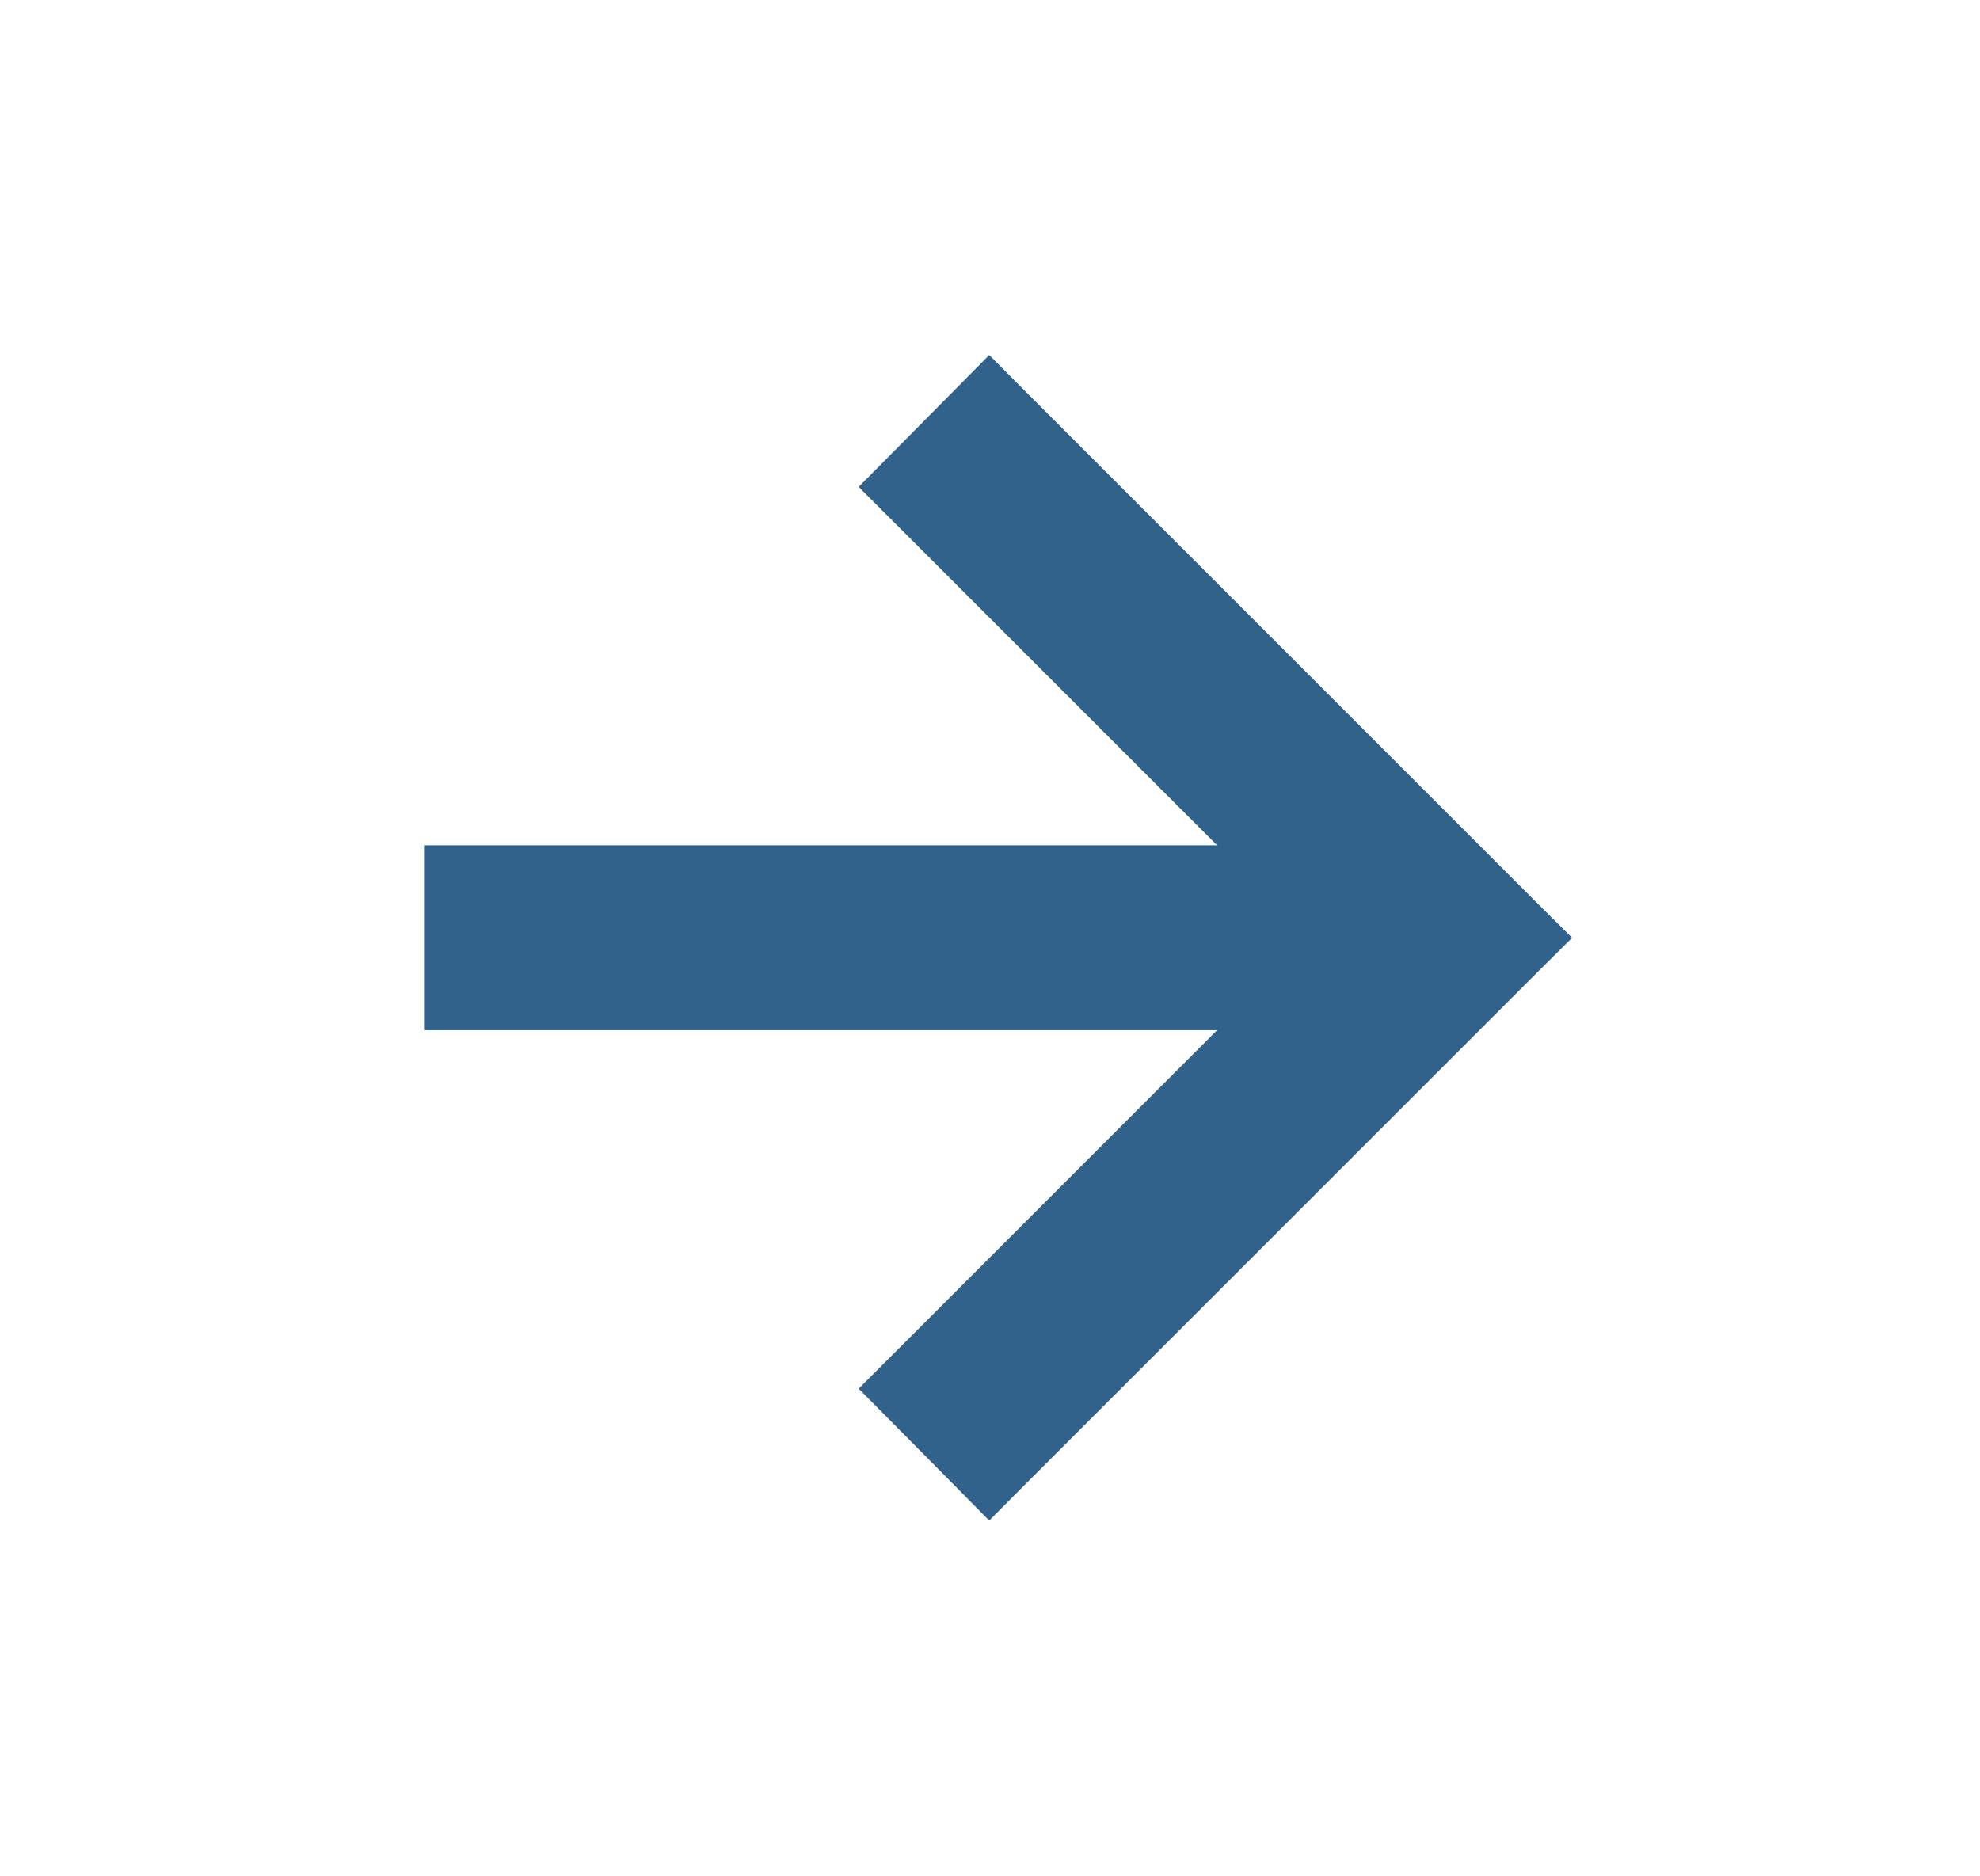
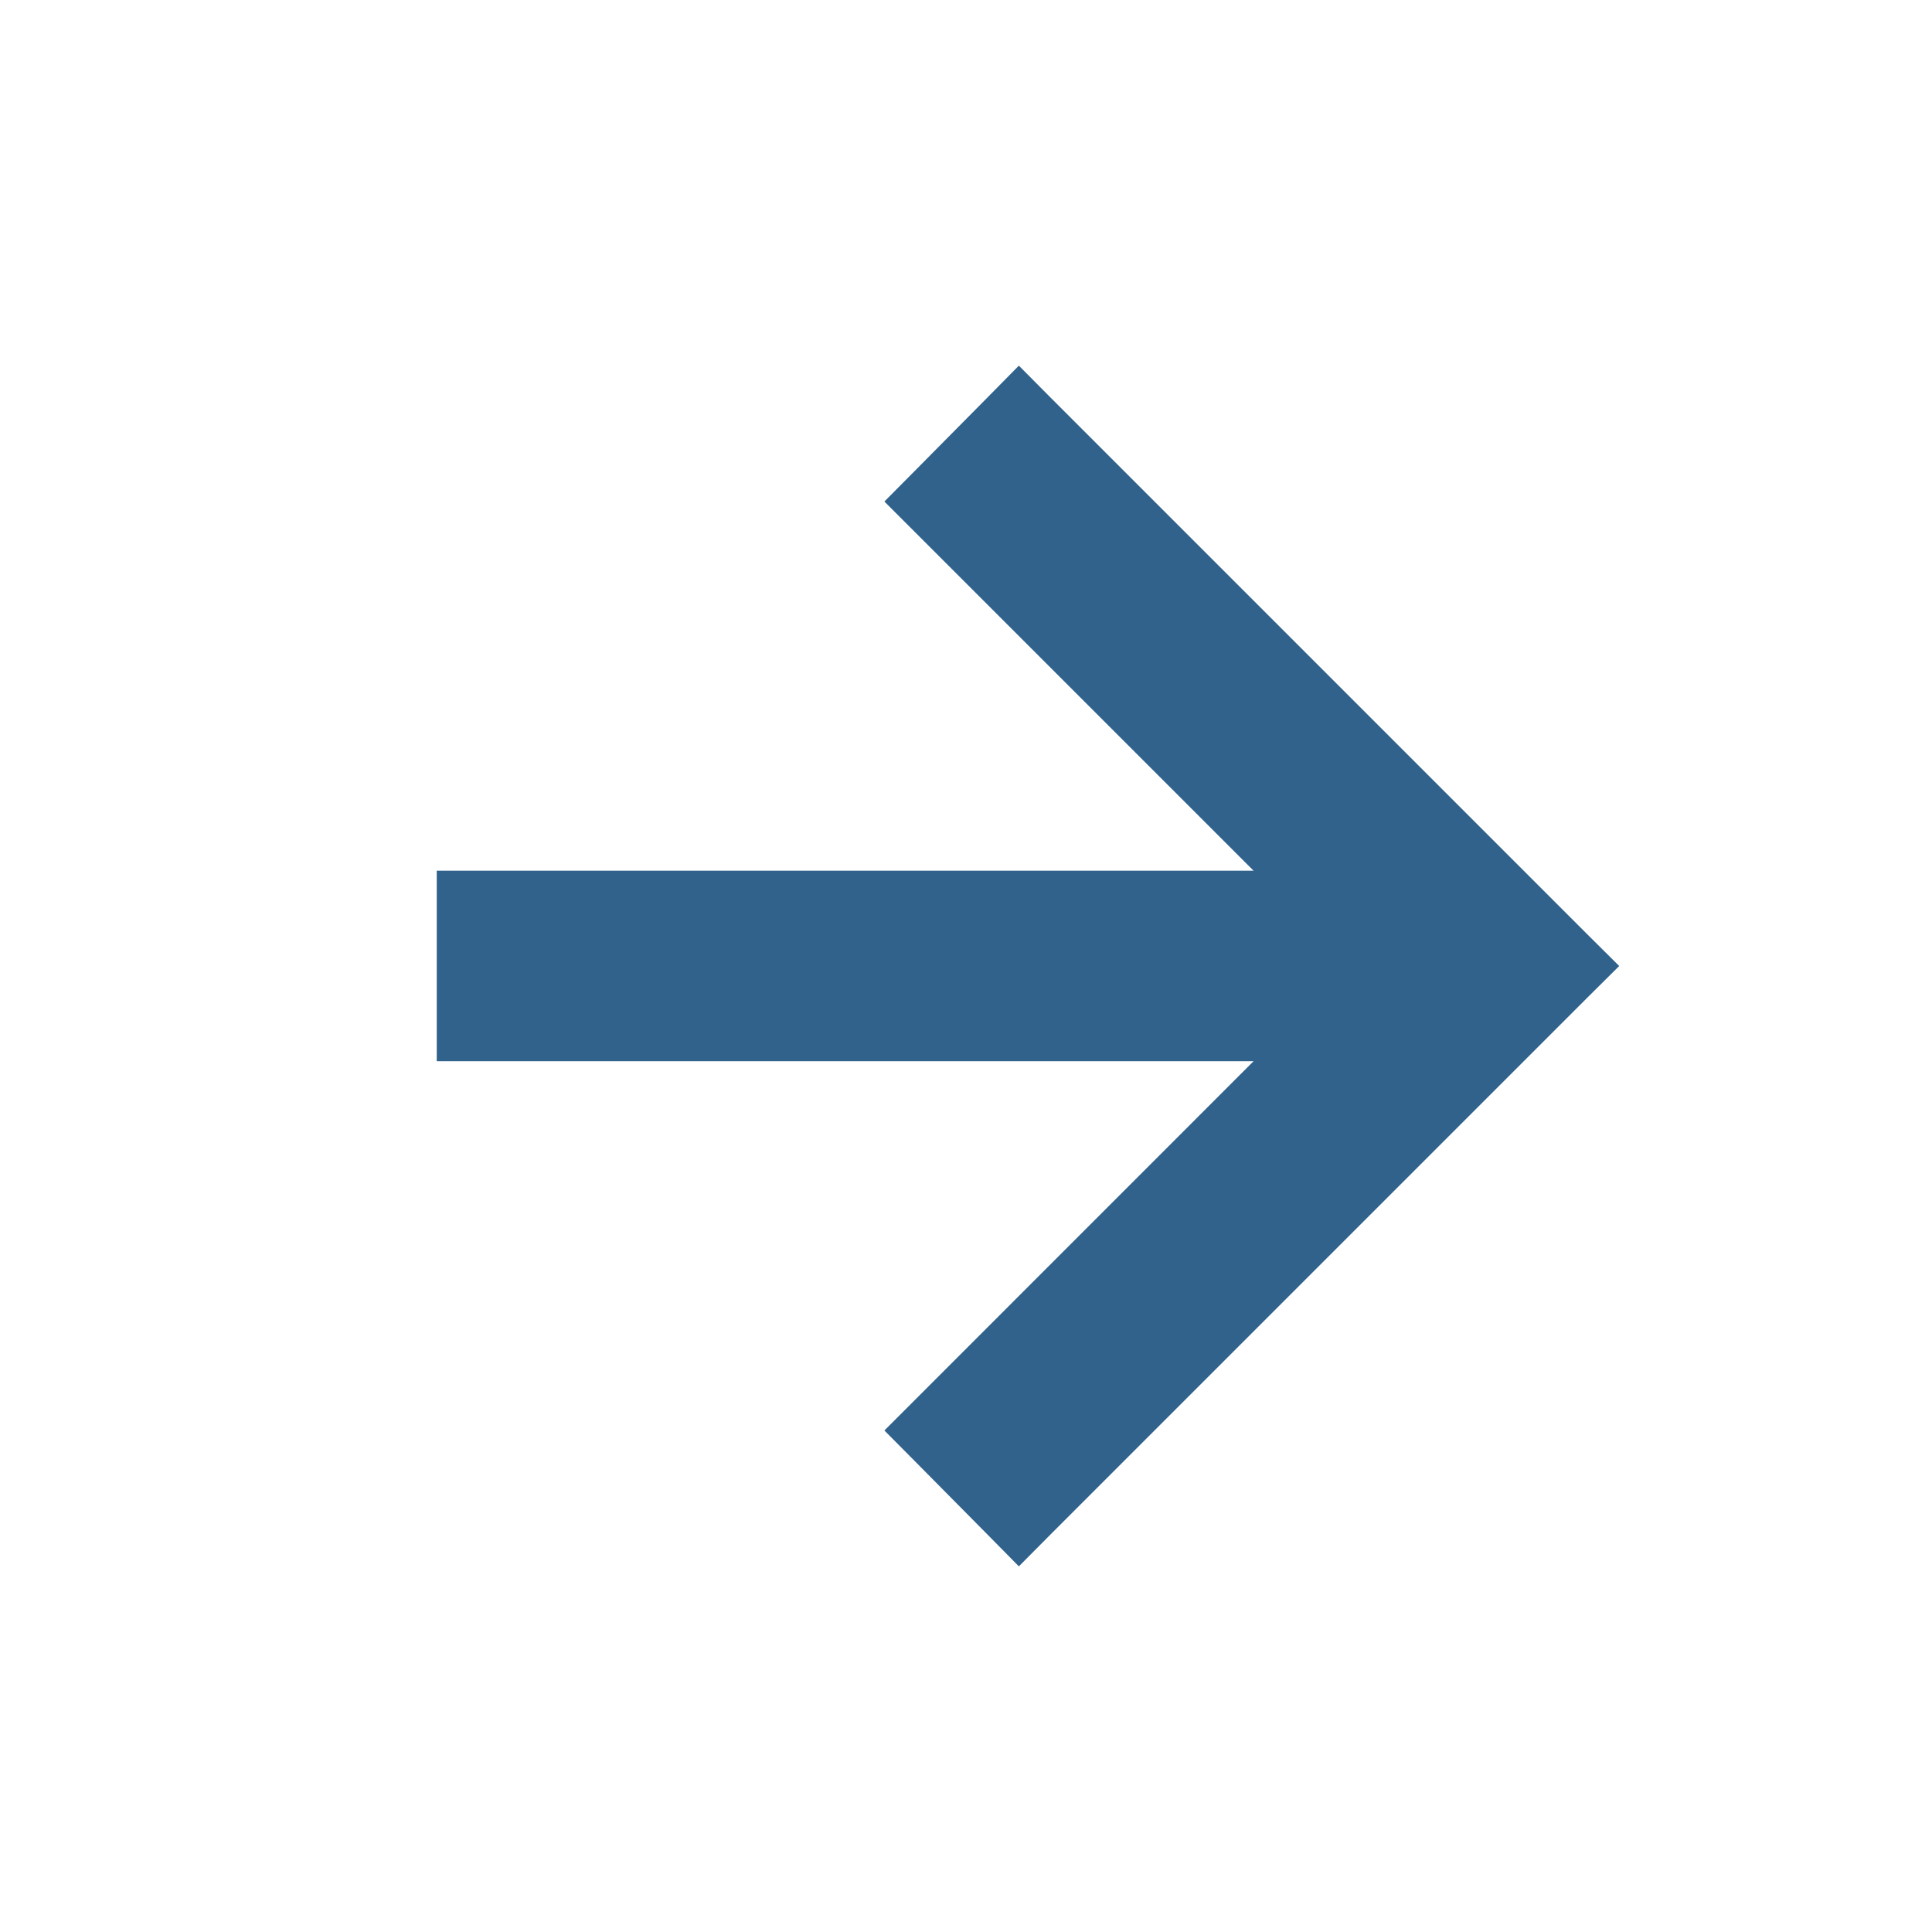
- <svg xmlns="http://www.w3.org/2000/svg" width="19" height="18" viewBox="0 0 19 18" fill="none">
+ <svg xmlns="http://www.w3.org/2000/svg" width="18" height="18" viewBox="0 0 18 18" fill="none">
  <g id="arrow_forward">
    <mask id="mask0_1072_6956" style="mask-type:alpha" maskUnits="userSpaceOnUse" x="0" y="0" width="19" height="18">
      <rect id="Bounding box" x="1" y="0.5" width="17" height="17" fill="#30628C" stroke="#30628C" />
    </mask>
    <g mask="url(#mask0_1072_6956)">
      <path id="arrow_forward_2" d="M8.663 4.813L12.162 8.312H4.469H4.269V8.512V9.487V9.687H4.469H12.162L8.663 13.187L8.522 13.328L8.662 13.469L9.352 14.166L9.493 14.309L9.635 14.166L14.66 9.141L14.802 9L14.66 8.859L9.635 3.834L9.493 3.691L9.352 3.834L8.662 4.531L8.522 4.672L8.663 4.813Z" fill="#30628C" stroke="#30628C" stroke-width="0.4" />
    </g>
  </g>
</svg>
